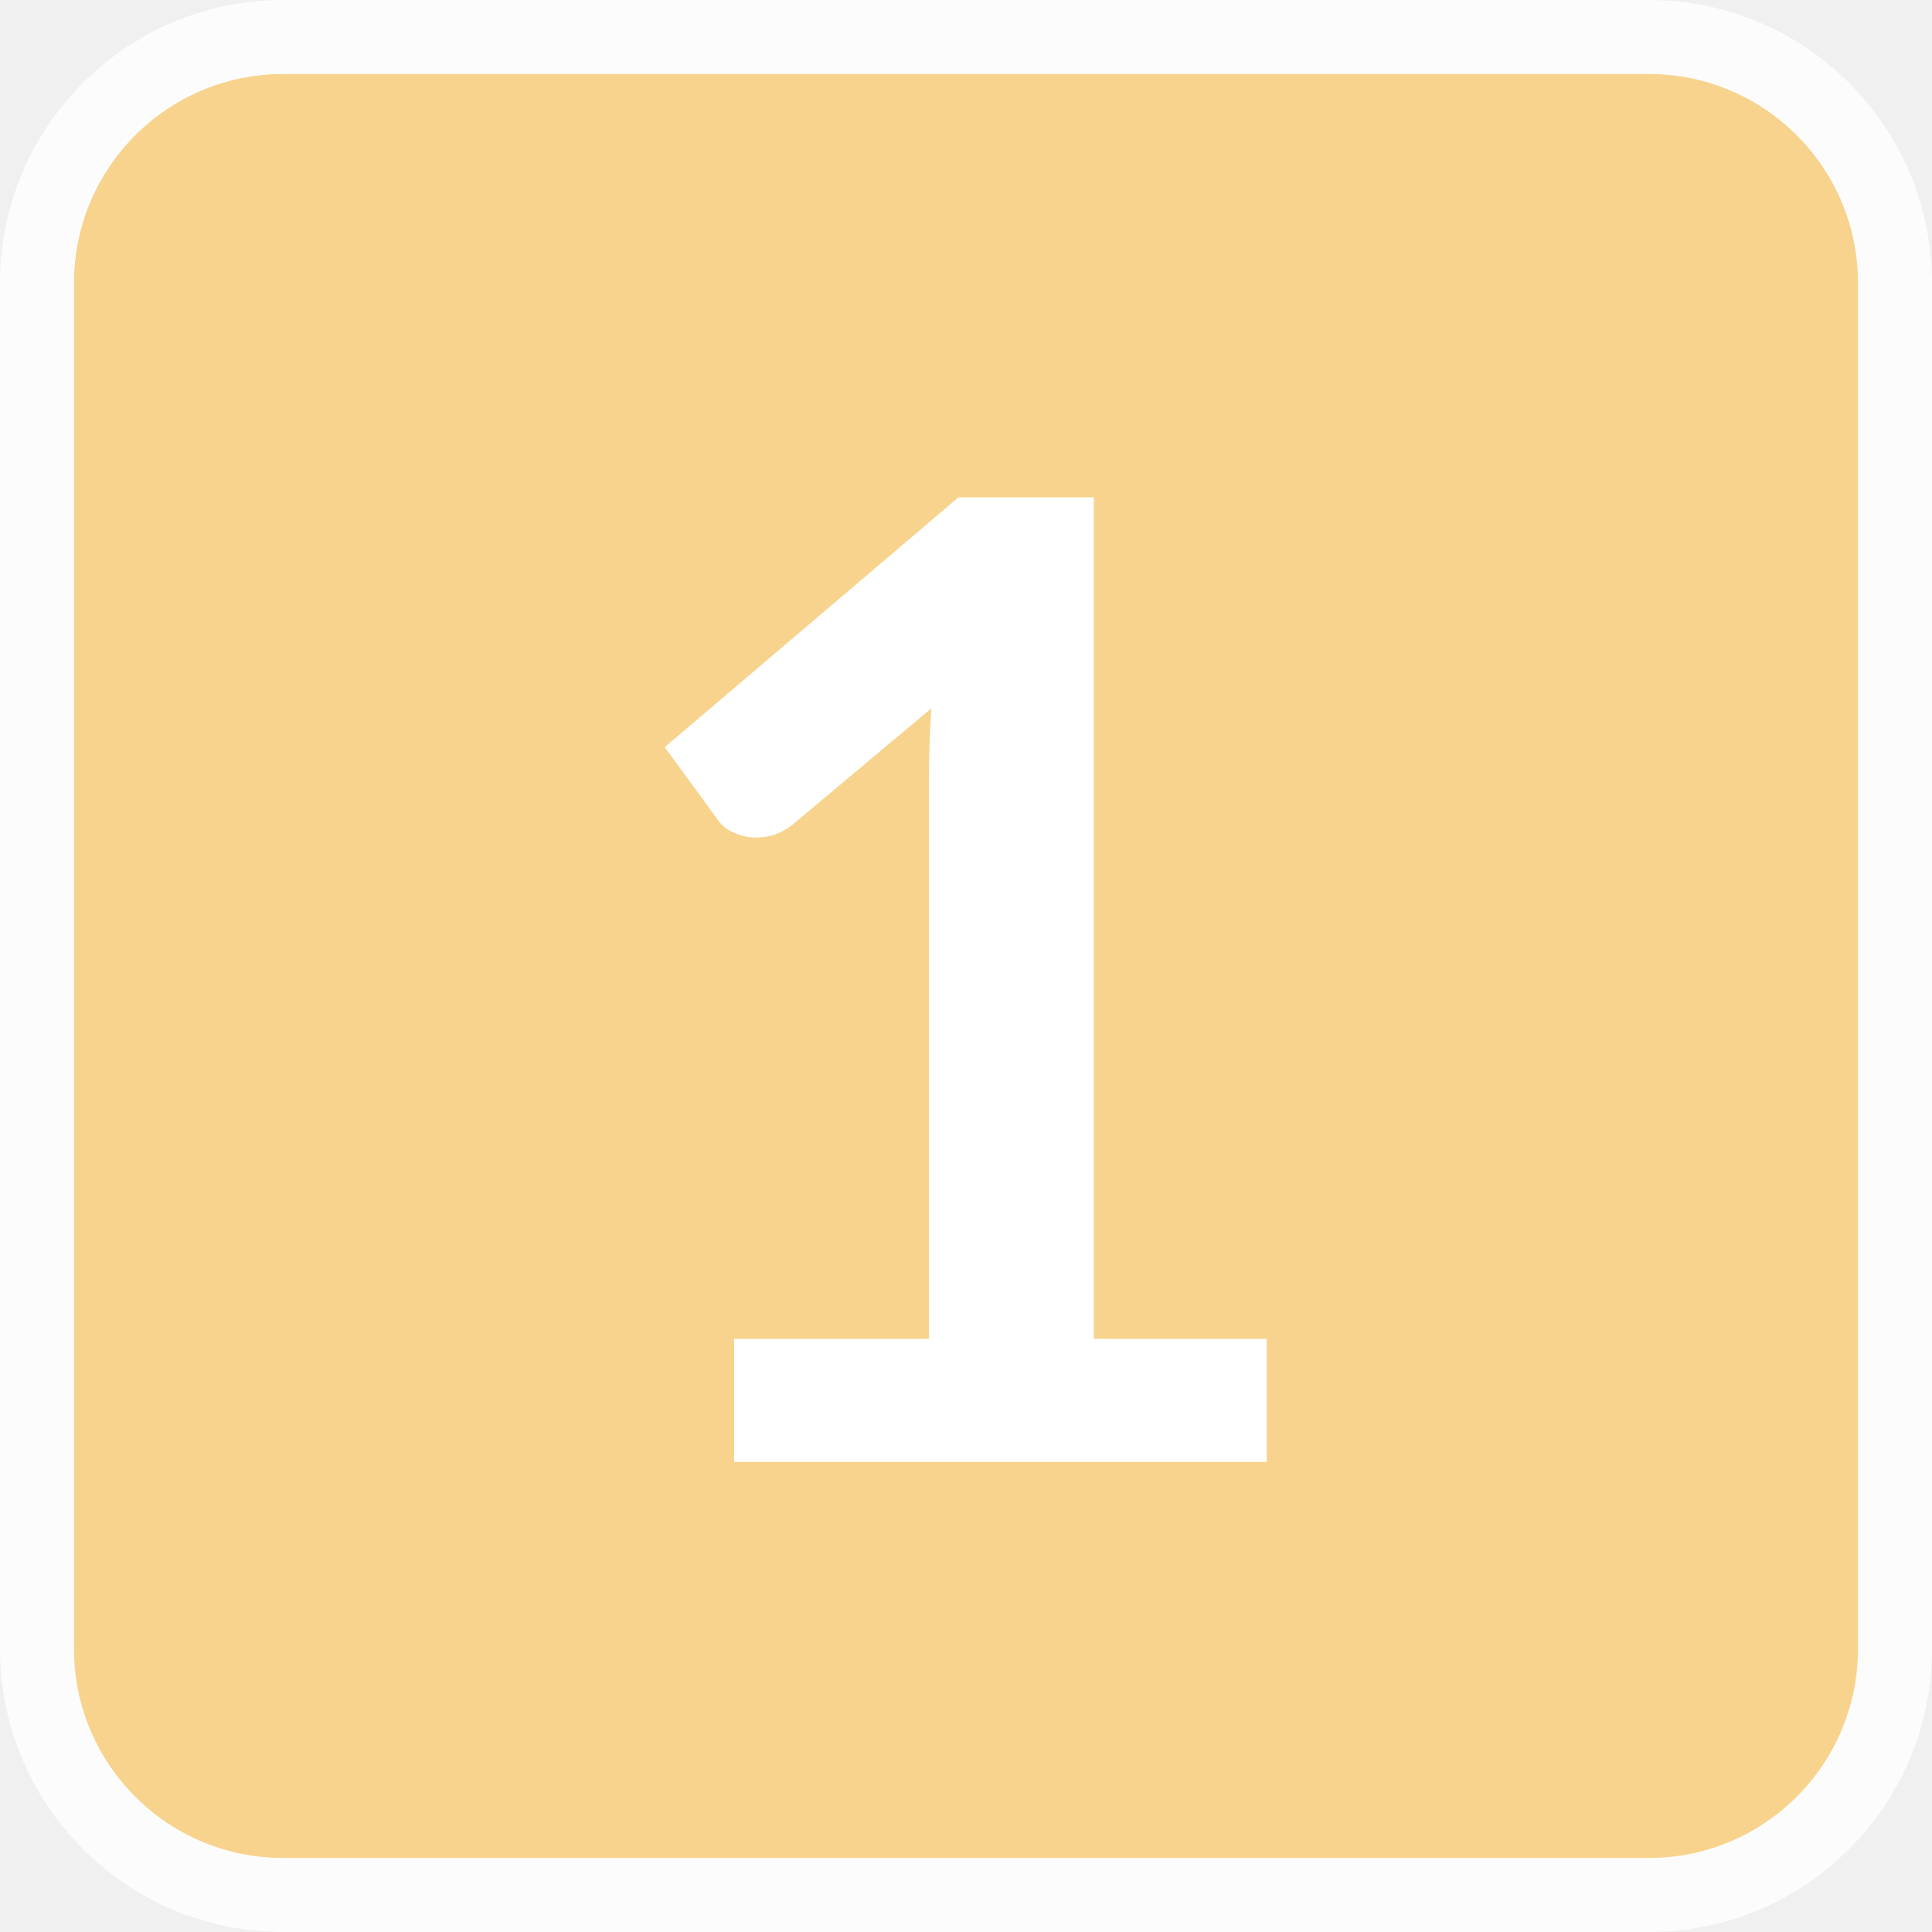
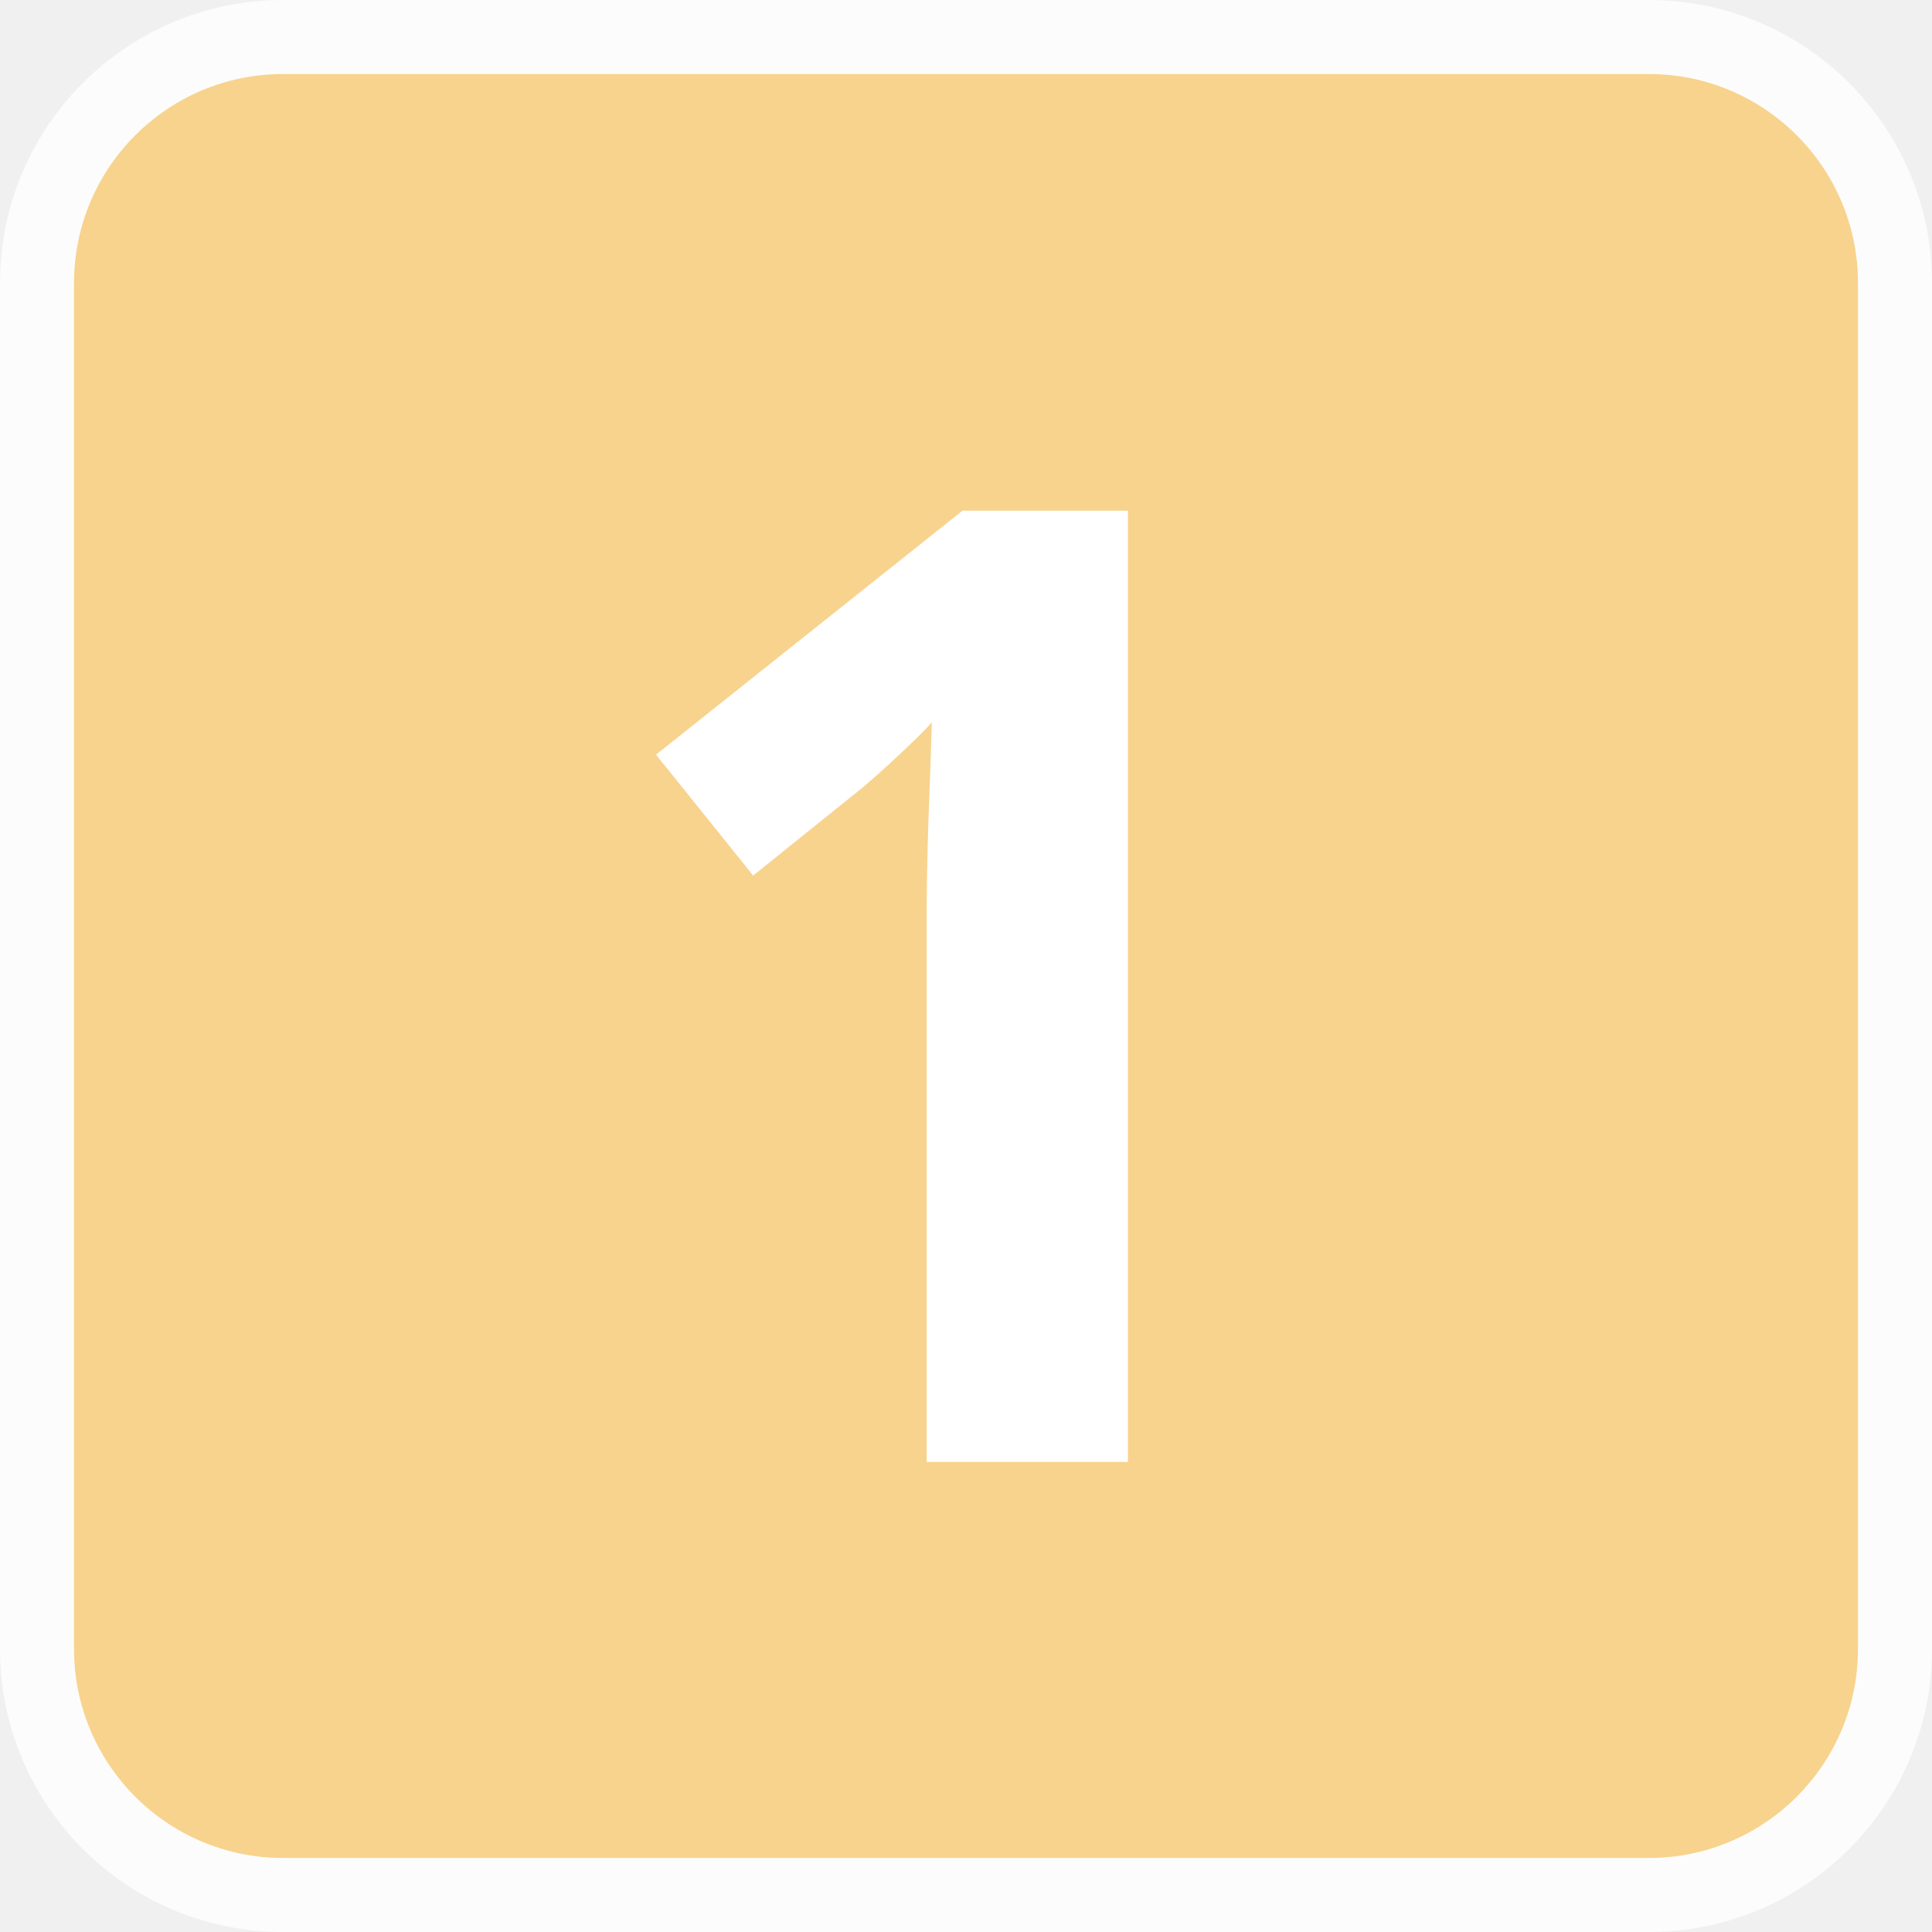
<svg xmlns="http://www.w3.org/2000/svg" id="Ebene_2" data-name="Ebene 2" viewBox="0 0 52.2 52.2">
  <defs>
    <style>
+       @font-face {
+           font-family: 'Lato-Bold';
+           src: url('../fonts/Lato-Bold.ttf') format('truetype');
+           font-weight: bold;
+       }
+ 
+       @font-face {
+         font-family: 'Lato-Bold';
+         src: url('../fonts/Lato-Bold.ttf') format('truetype');
+         font-weight: bold;
+       }
+ 
      .cls-1 {
        fill: #f8d38d;
        stroke: #fcfcfc;
        stroke-miterlimit: 10;
        stroke-width: 2px;
      }

      .cls-2 {
-         fill: #fff;
-         font-family: Lato-Bold, Lato;
+         font-family: 'Lato-Bold', sans-serif;
        font-size: 36px;
        font-weight: 700;
+         fill: #fff;
      }
-     </style>
+     
+ </style>
  </defs>
  <g id="Export">
    <g id="subdivision-1">
      <rect class="cls-1" x="1" y="1" width="50.2" height="50.2" rx="6.65" ry="6.65" />
      <text class="cls-2" transform="translate(15.6 39.5)">
        <tspan x="0" y="0">1</tspan>
      </text>
    </g>
  </g>
</svg>
